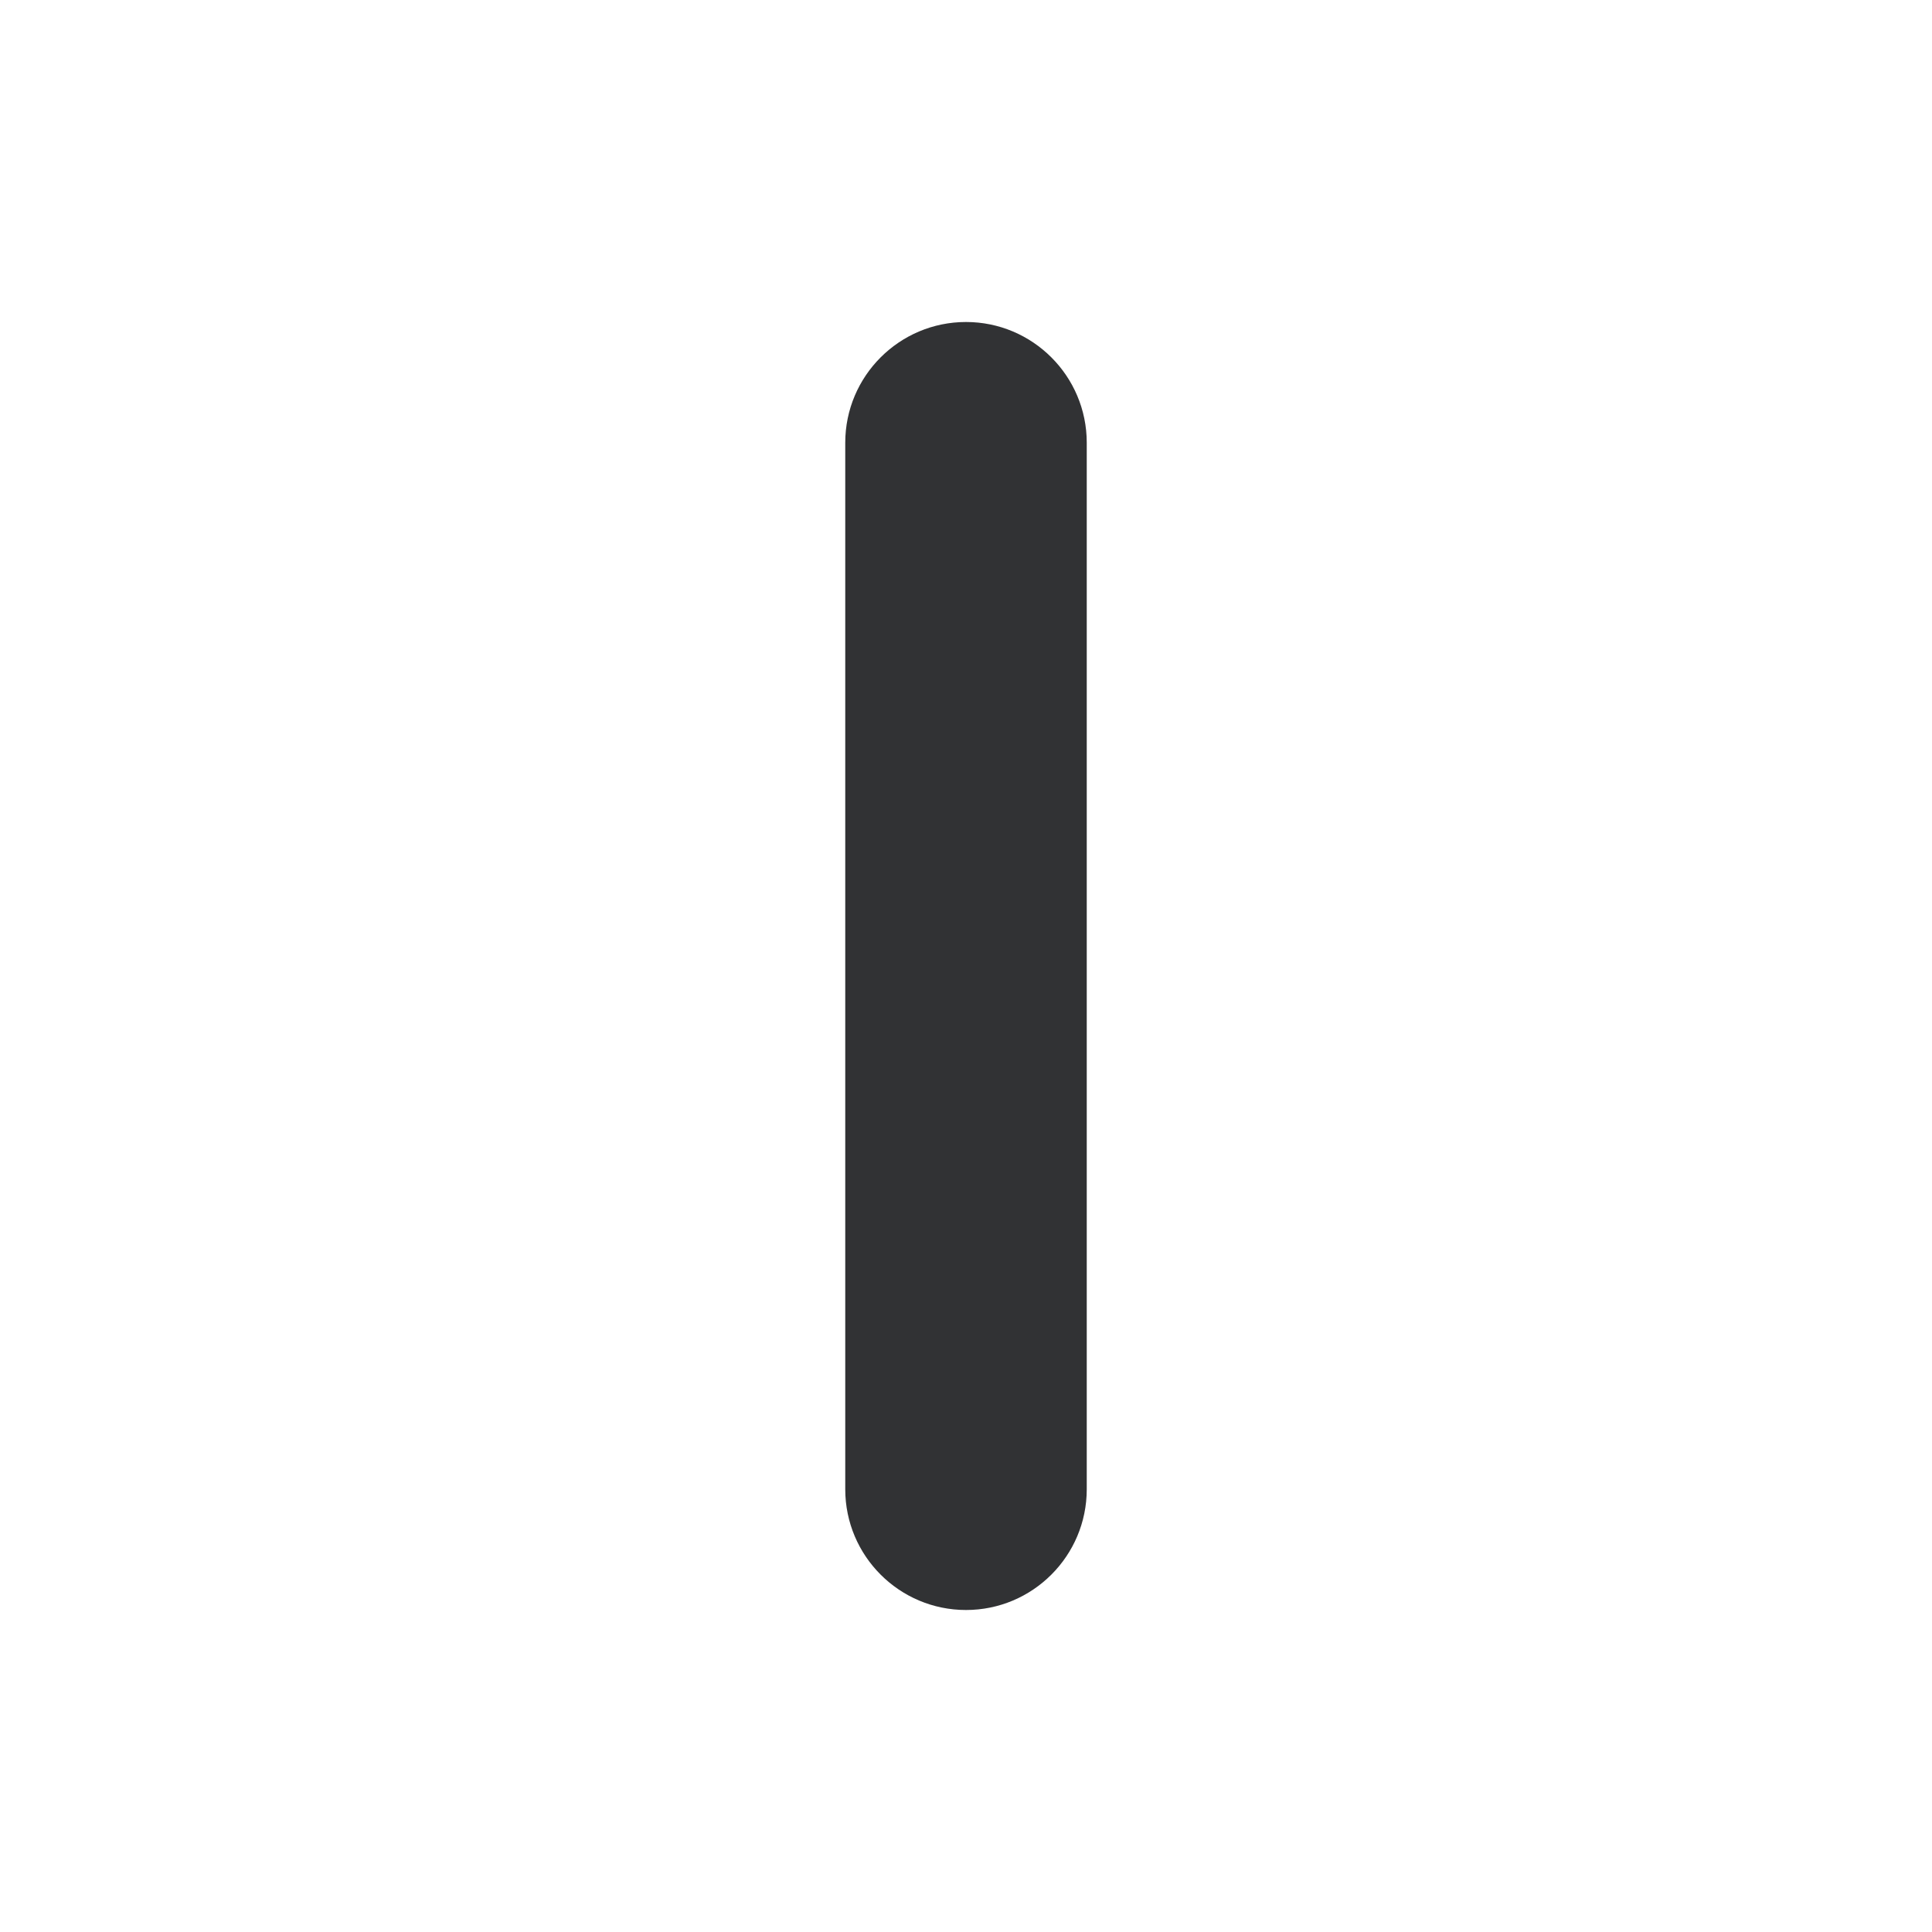
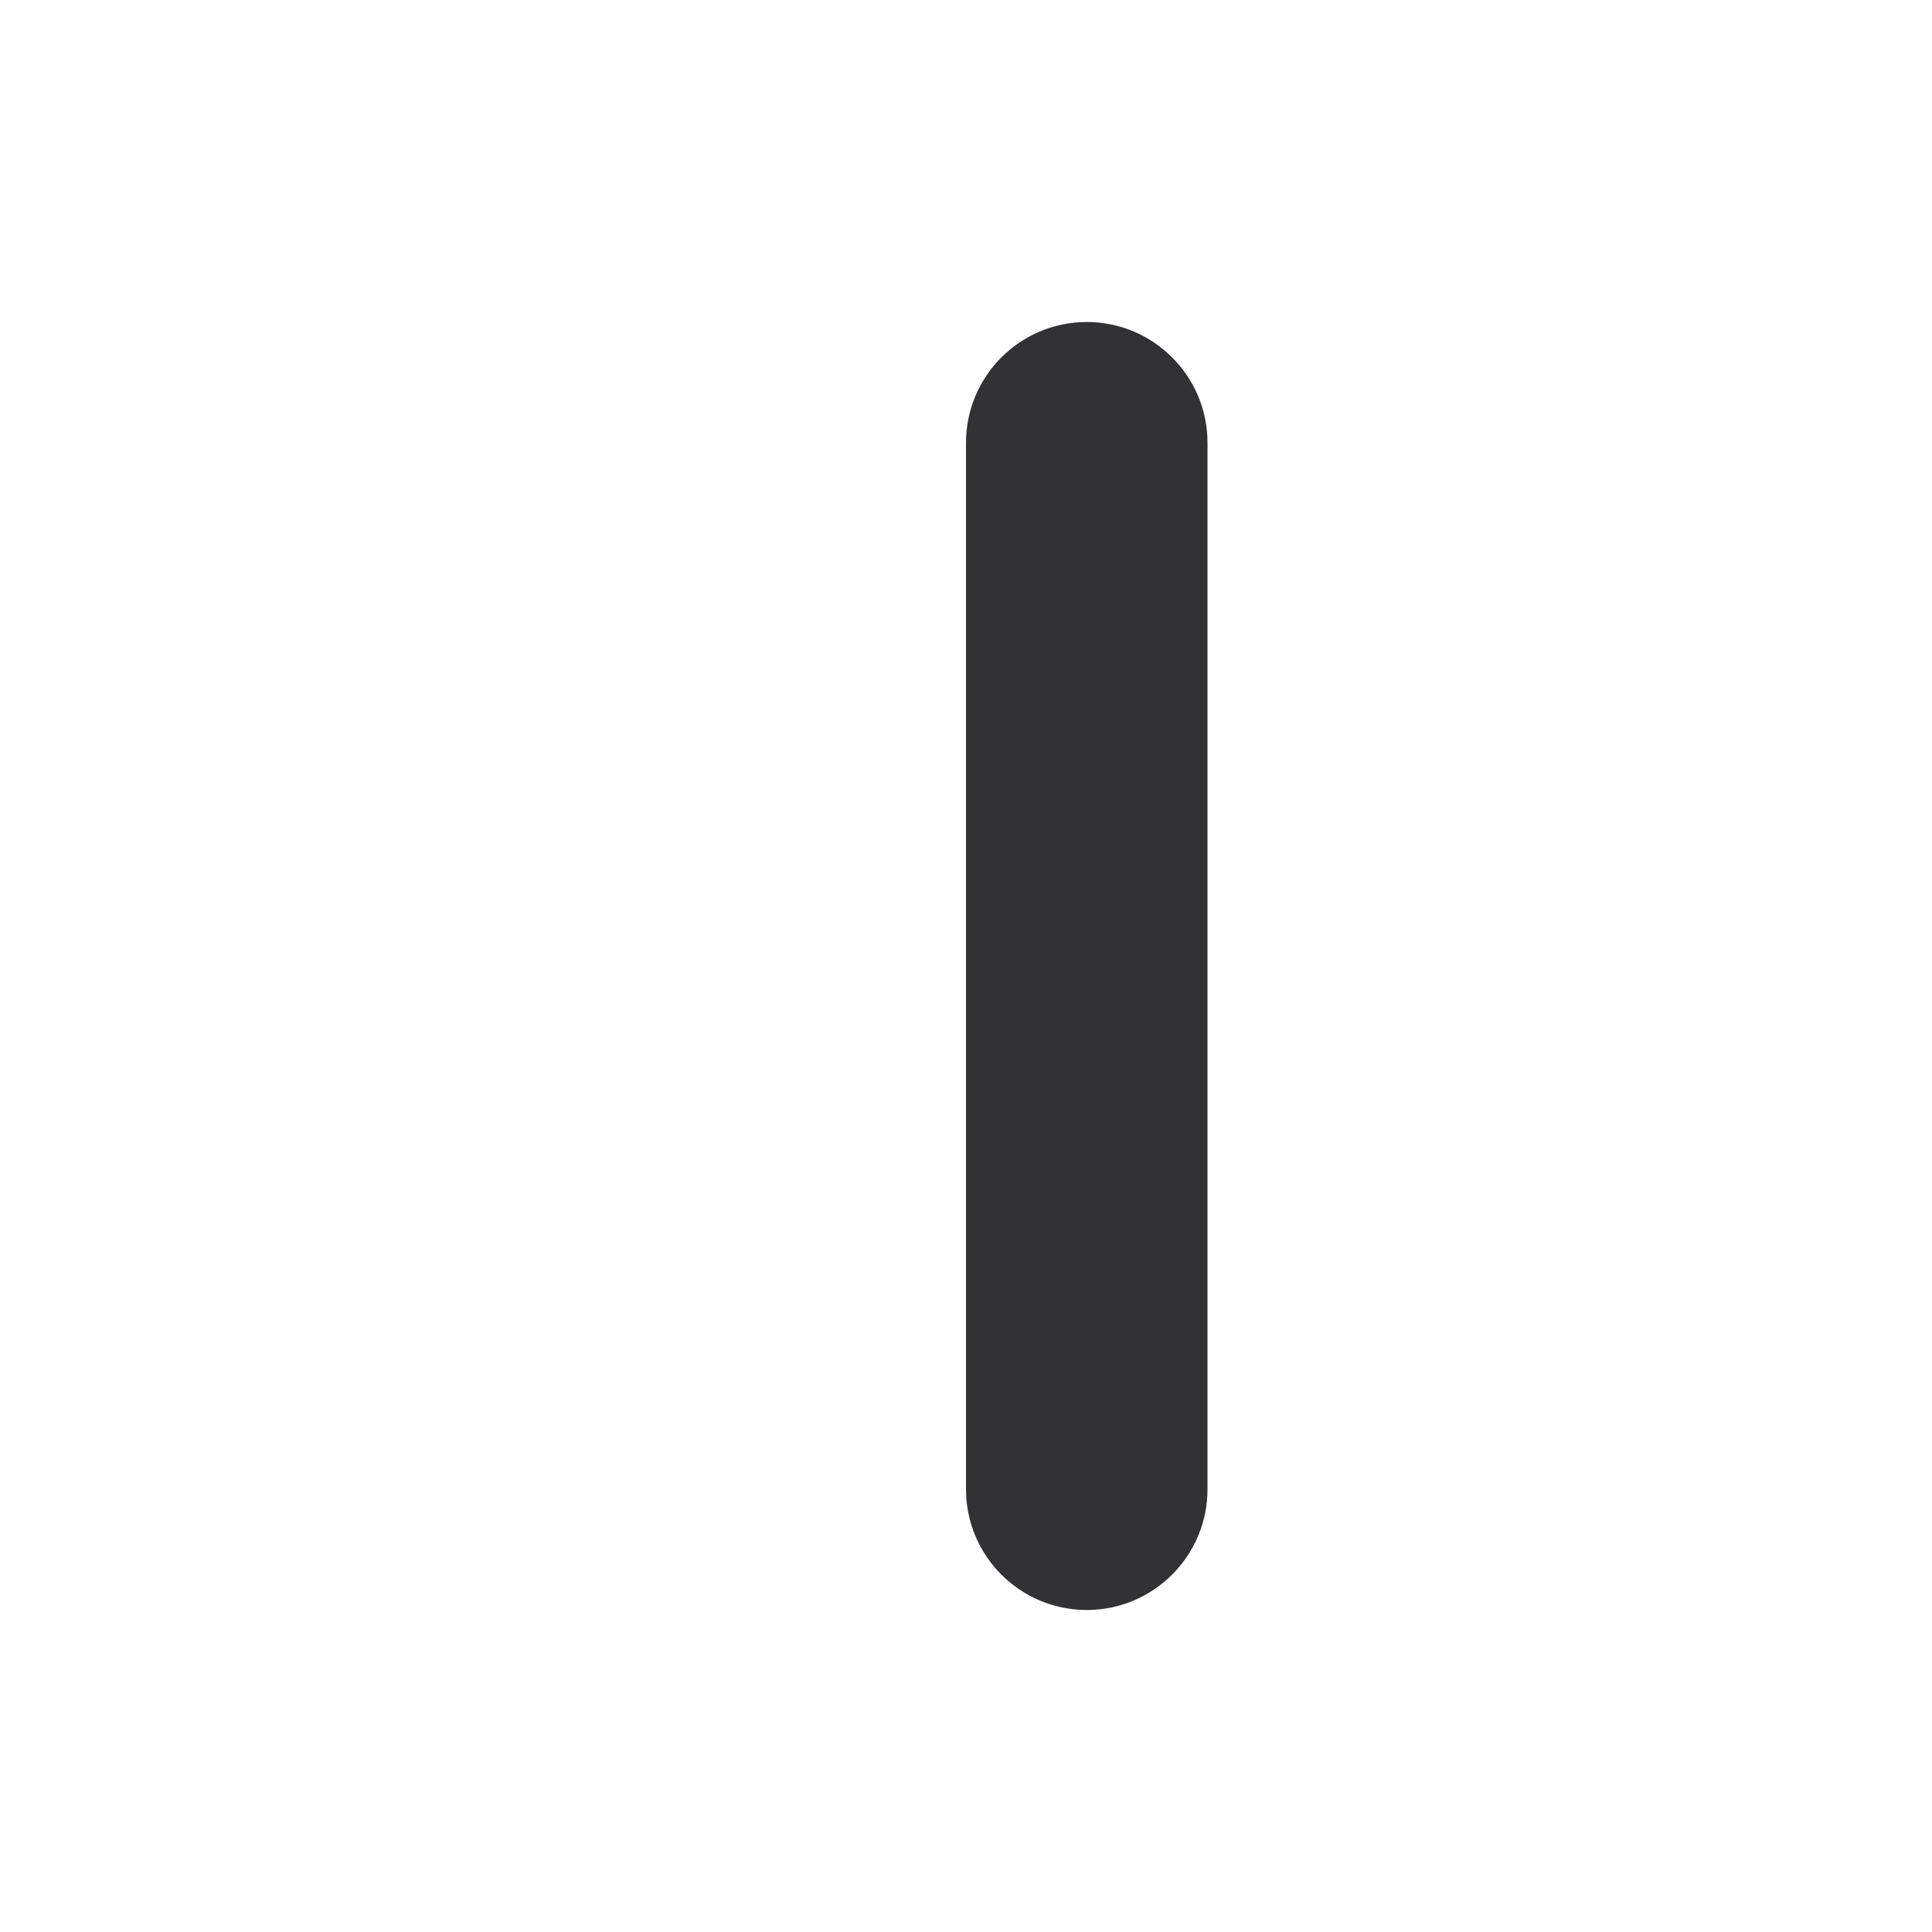
<svg xmlns="http://www.w3.org/2000/svg" width="24" height="24" viewBox="0 0 24 24" fill="none">
-   <path d="M10.5 5.5C10.5 4.672 11.172 4 12 4C12.828 4 13.5 4.672 13.5 5.5V18.5C13.5 19.328 12.828 20 12 20C11.172 20 10.5 19.328 10.5 18.5V5.5Z" fill="#313234" />
+   <path d="M12 5.5C12 4.672 12.672 4 13.5 4C14.328 4 15 4.672 15 5.5V18.5C15 19.328 14.328 20 13.5 20C12.672 20 12 19.328 12 18.5V5.5Z" fill="#313234" />
</svg>
